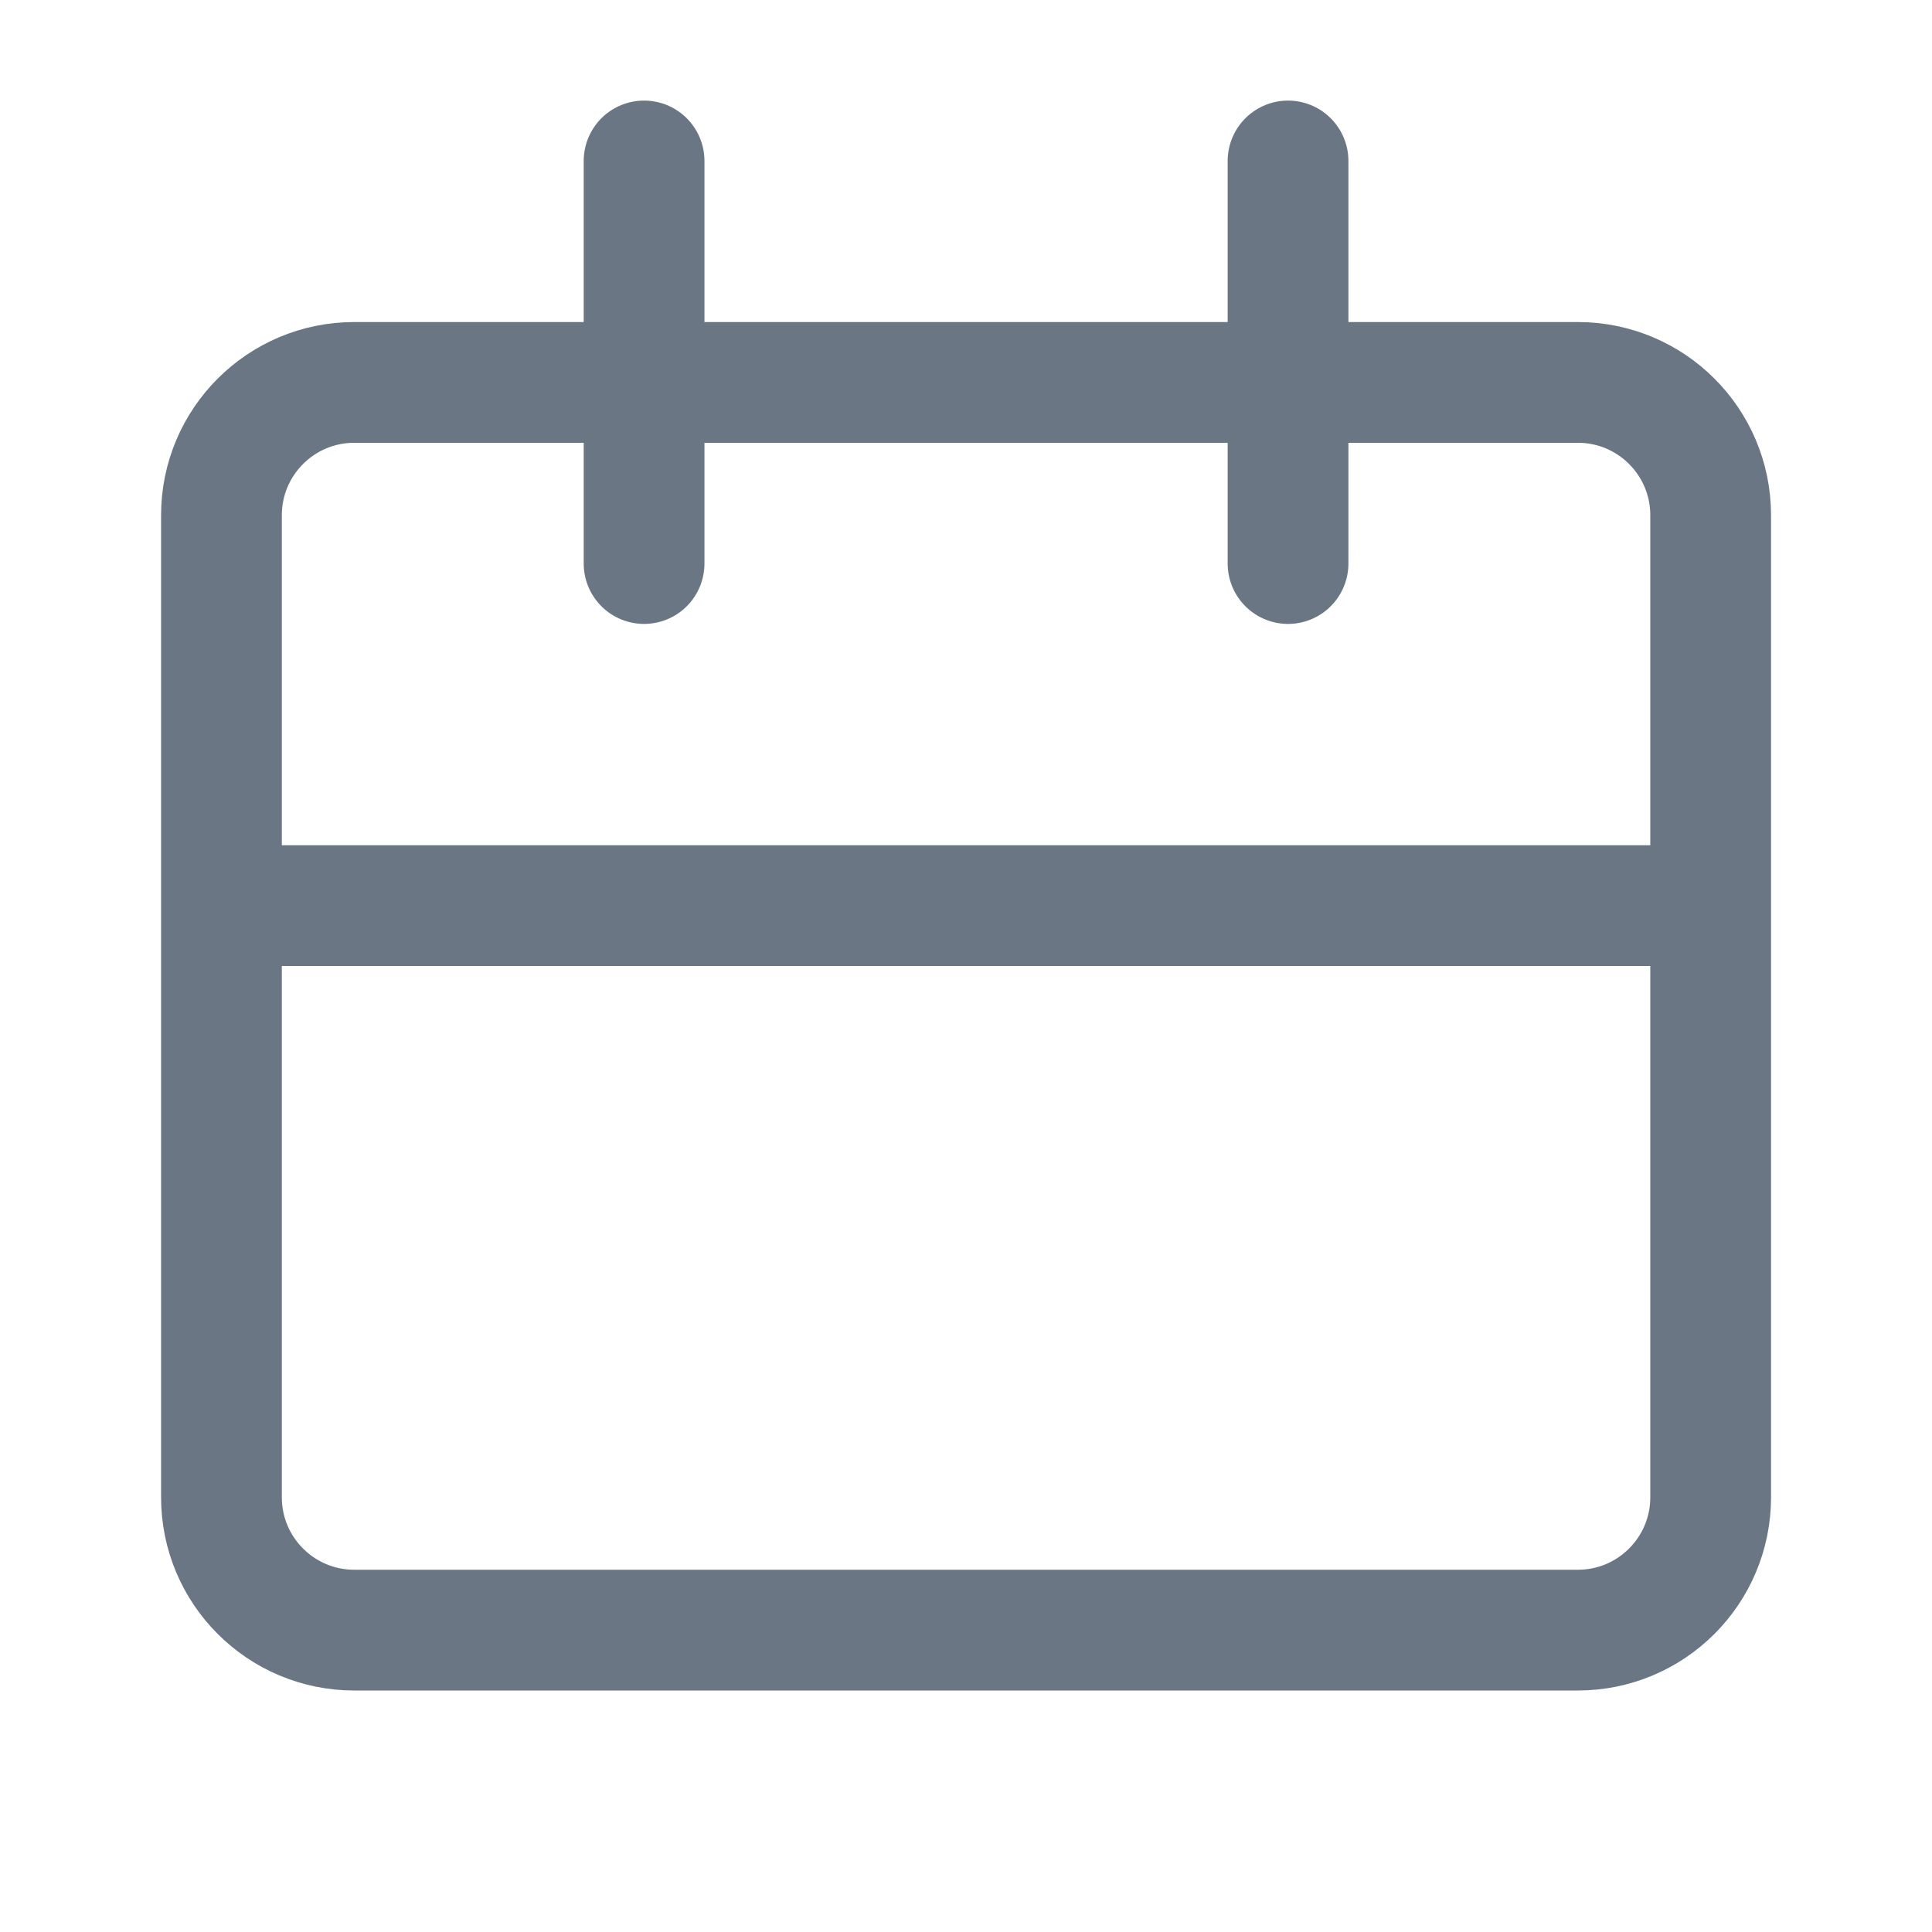
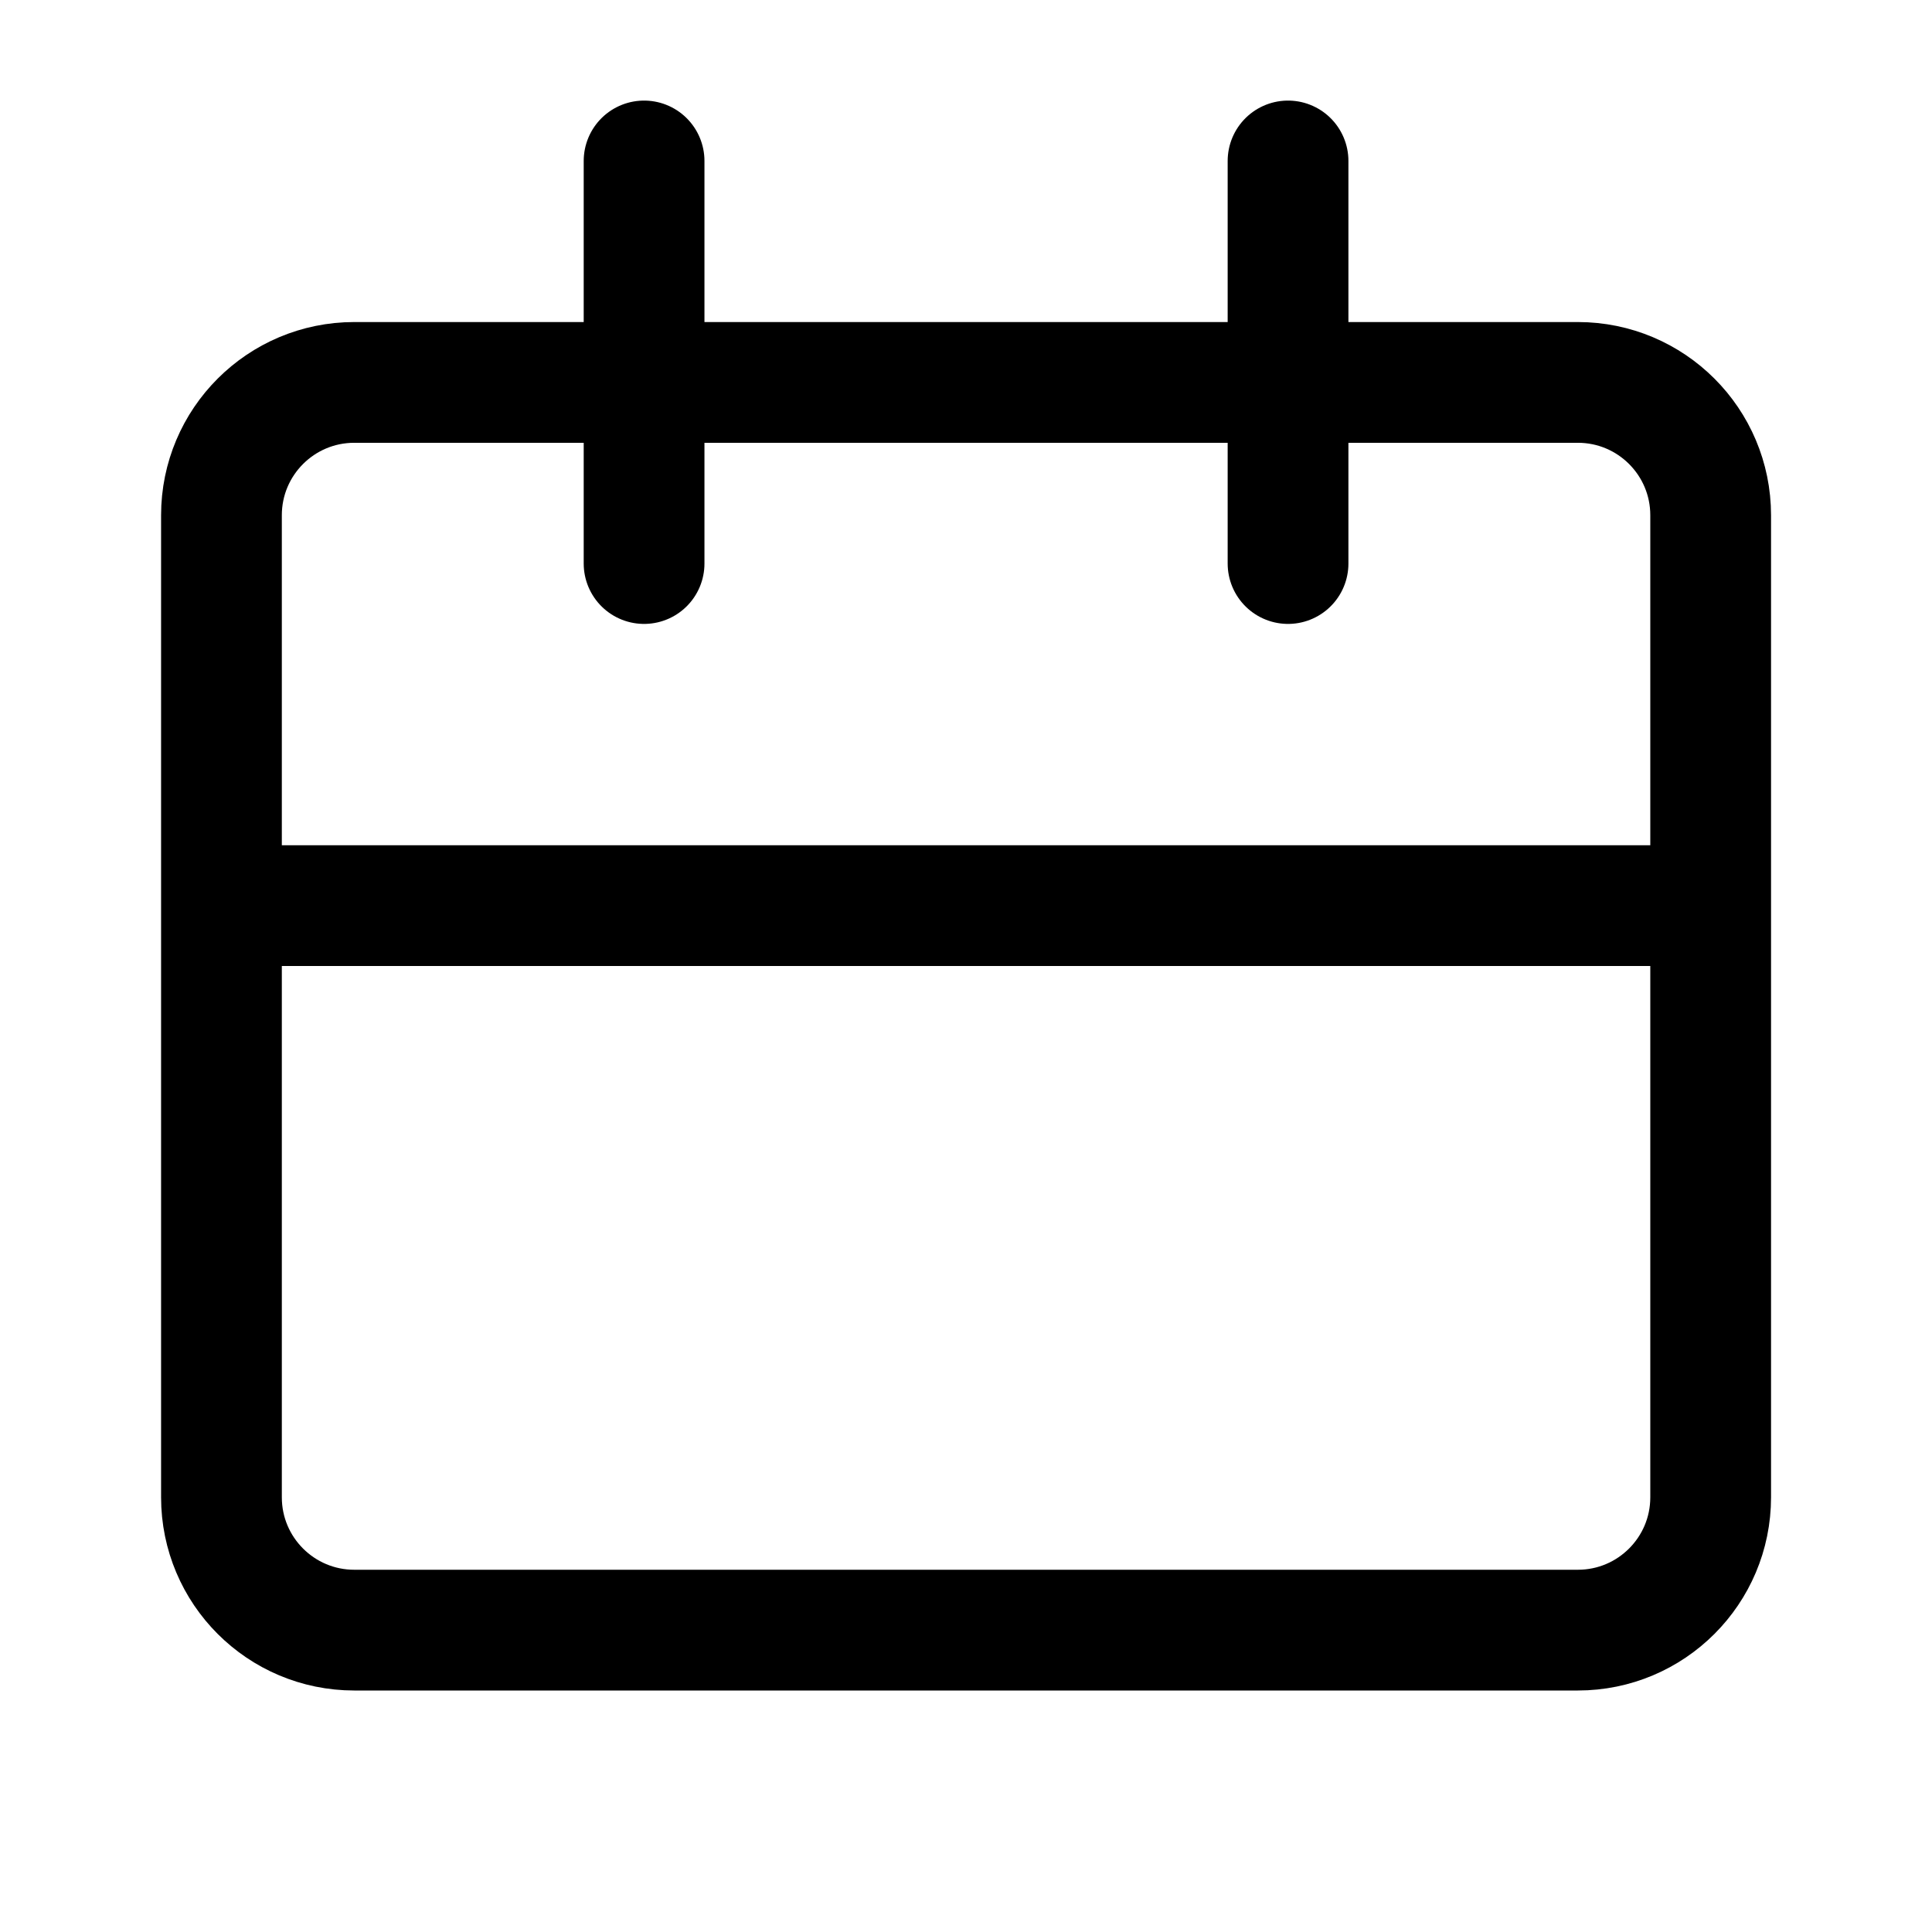
- <svg xmlns="http://www.w3.org/2000/svg" width="16" height="16" viewBox="0 0 16 16" fill="none">
-   <path d="M10.667 1.333V4.667M5.334 1.333V4.667" stroke="#6B7684" stroke-linecap="round" stroke-linejoin="round" />
-   <rect x="1.834" y="3.167" width="12.333" height="10.333" rx="1.1" stroke="#6B7684" />
-   <line x1="2" y1="7.5" x2="14" y2="7.5" stroke="#6B7684" />
+ <svg xmlns="http://www.w3.org/2000/svg" viewBox="0 0 16 16" fill="none">
+   <path d="M10.667 1.333V4.667M5.334 1.333V4.667" stroke="currentColor" stroke-linecap="round" stroke-linejoin="round" />
+   <rect x="1.834" y="3.167" width="12.333" height="10.333" rx="1.1" stroke="currentColor" />
+   <line x1="2" y1="7.5" x2="14" y2="7.5" stroke="currentColor" />
</svg>
